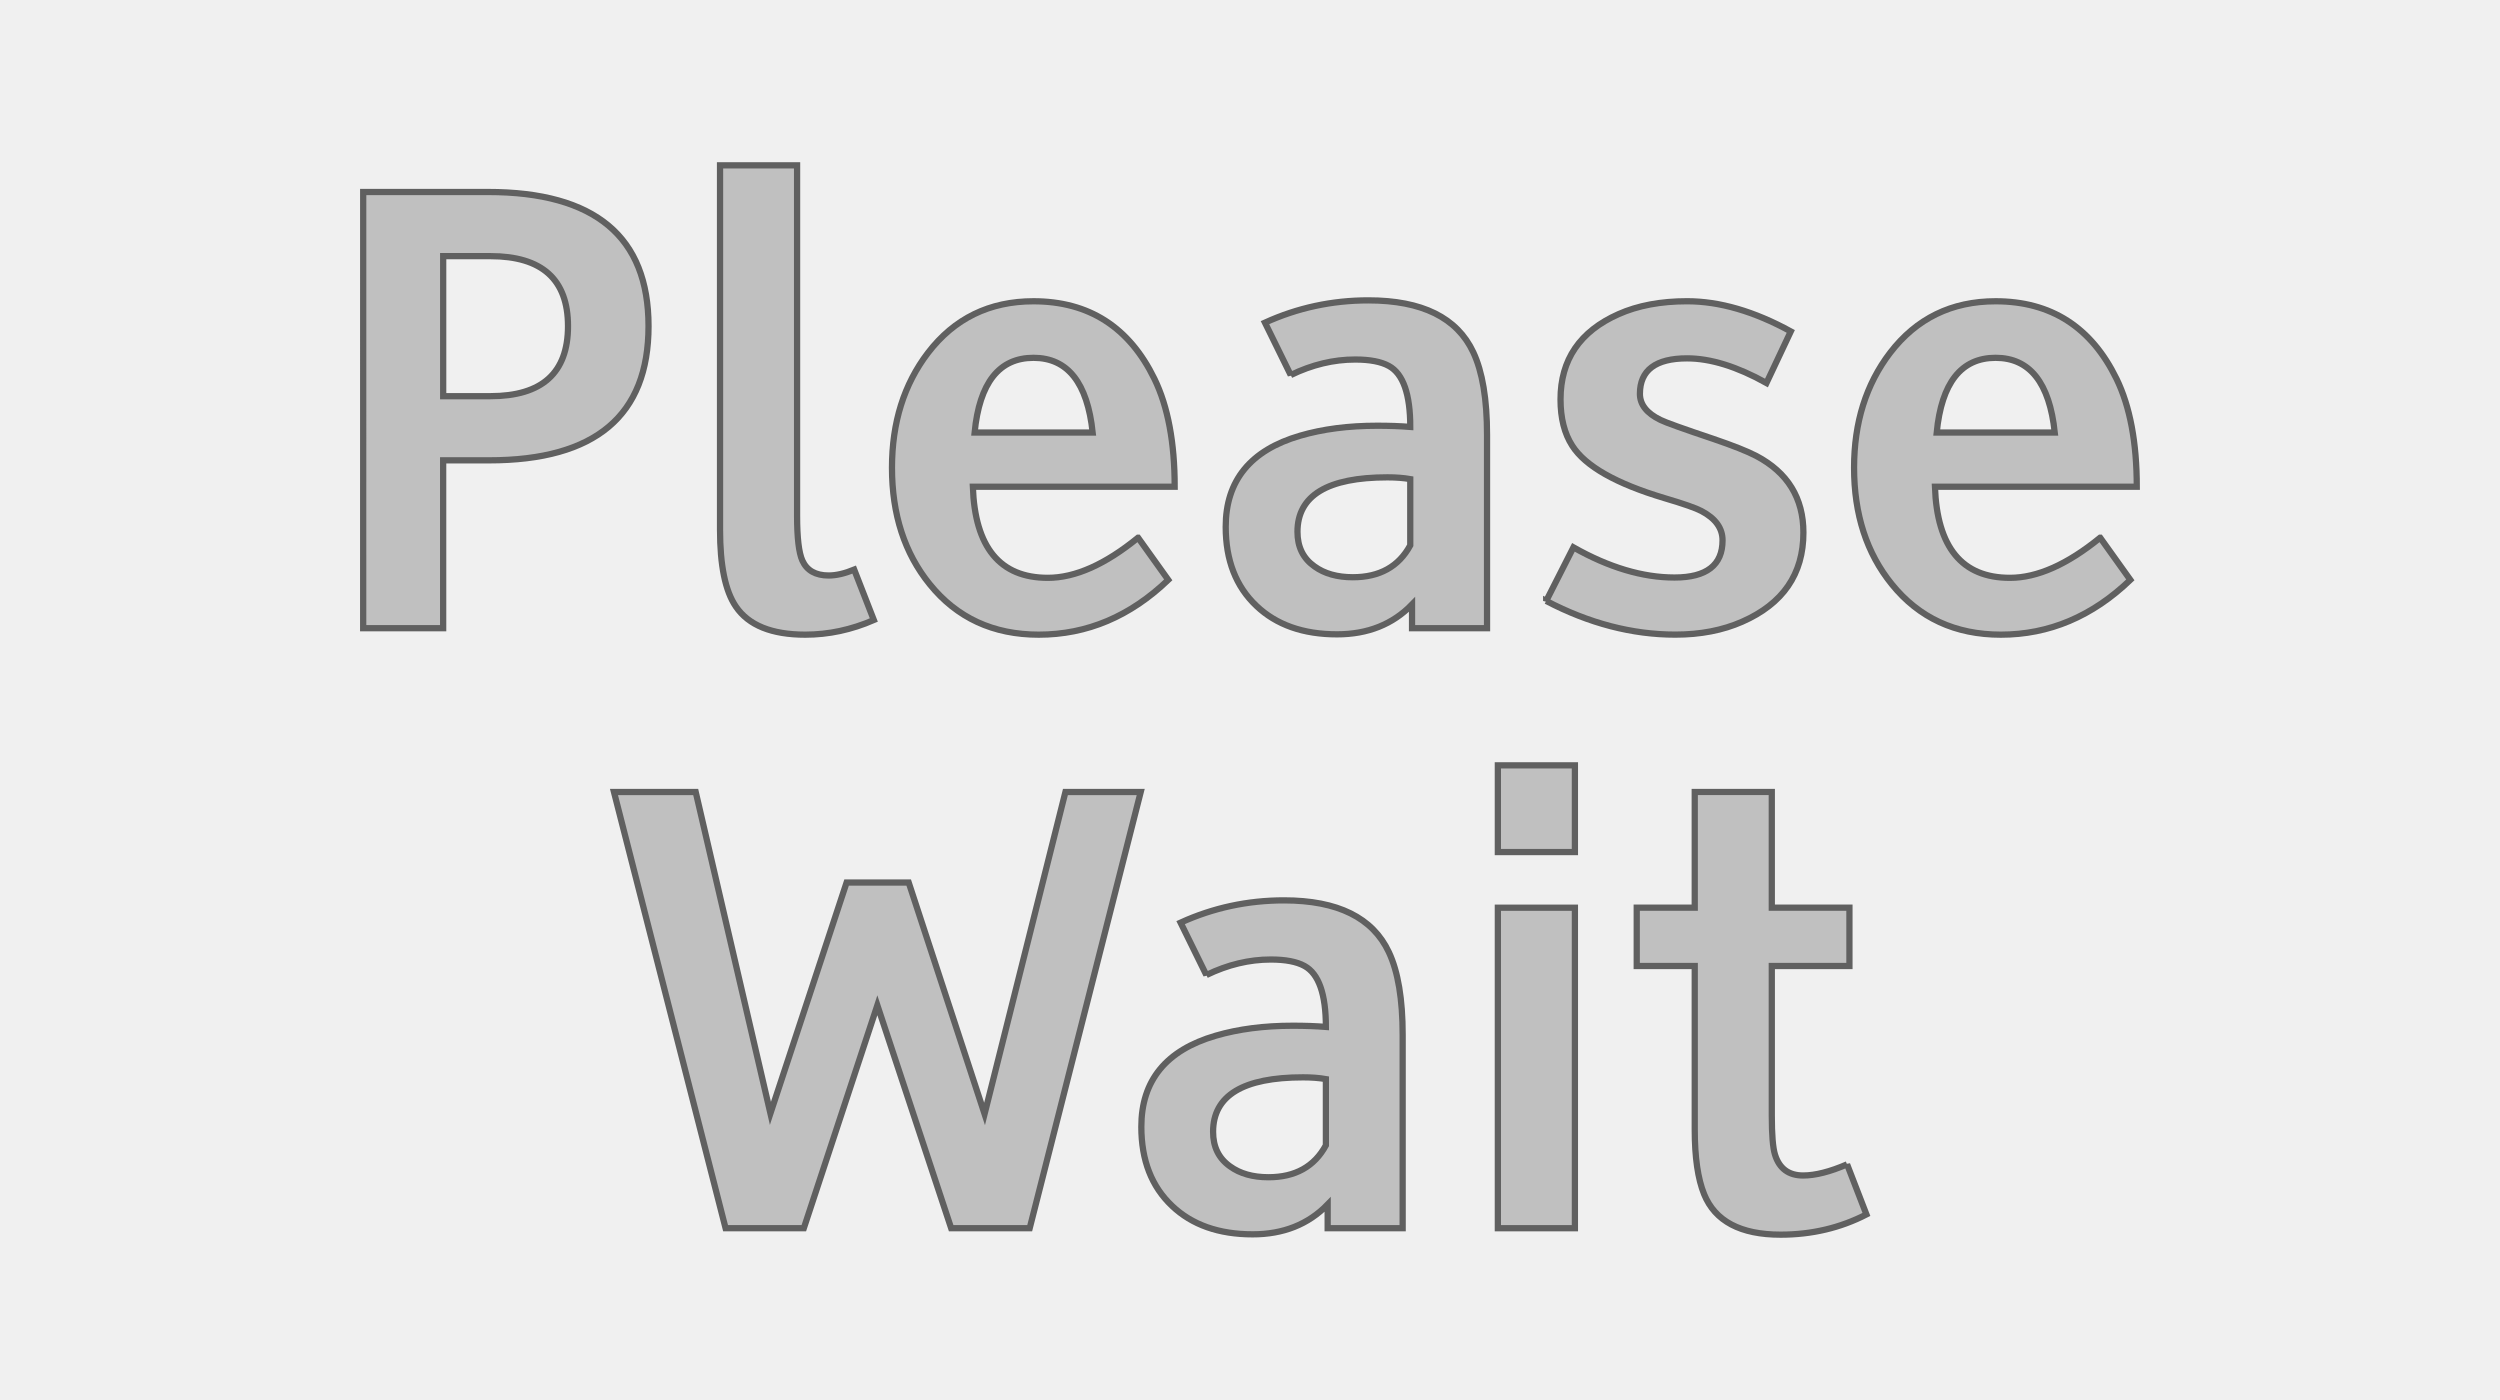
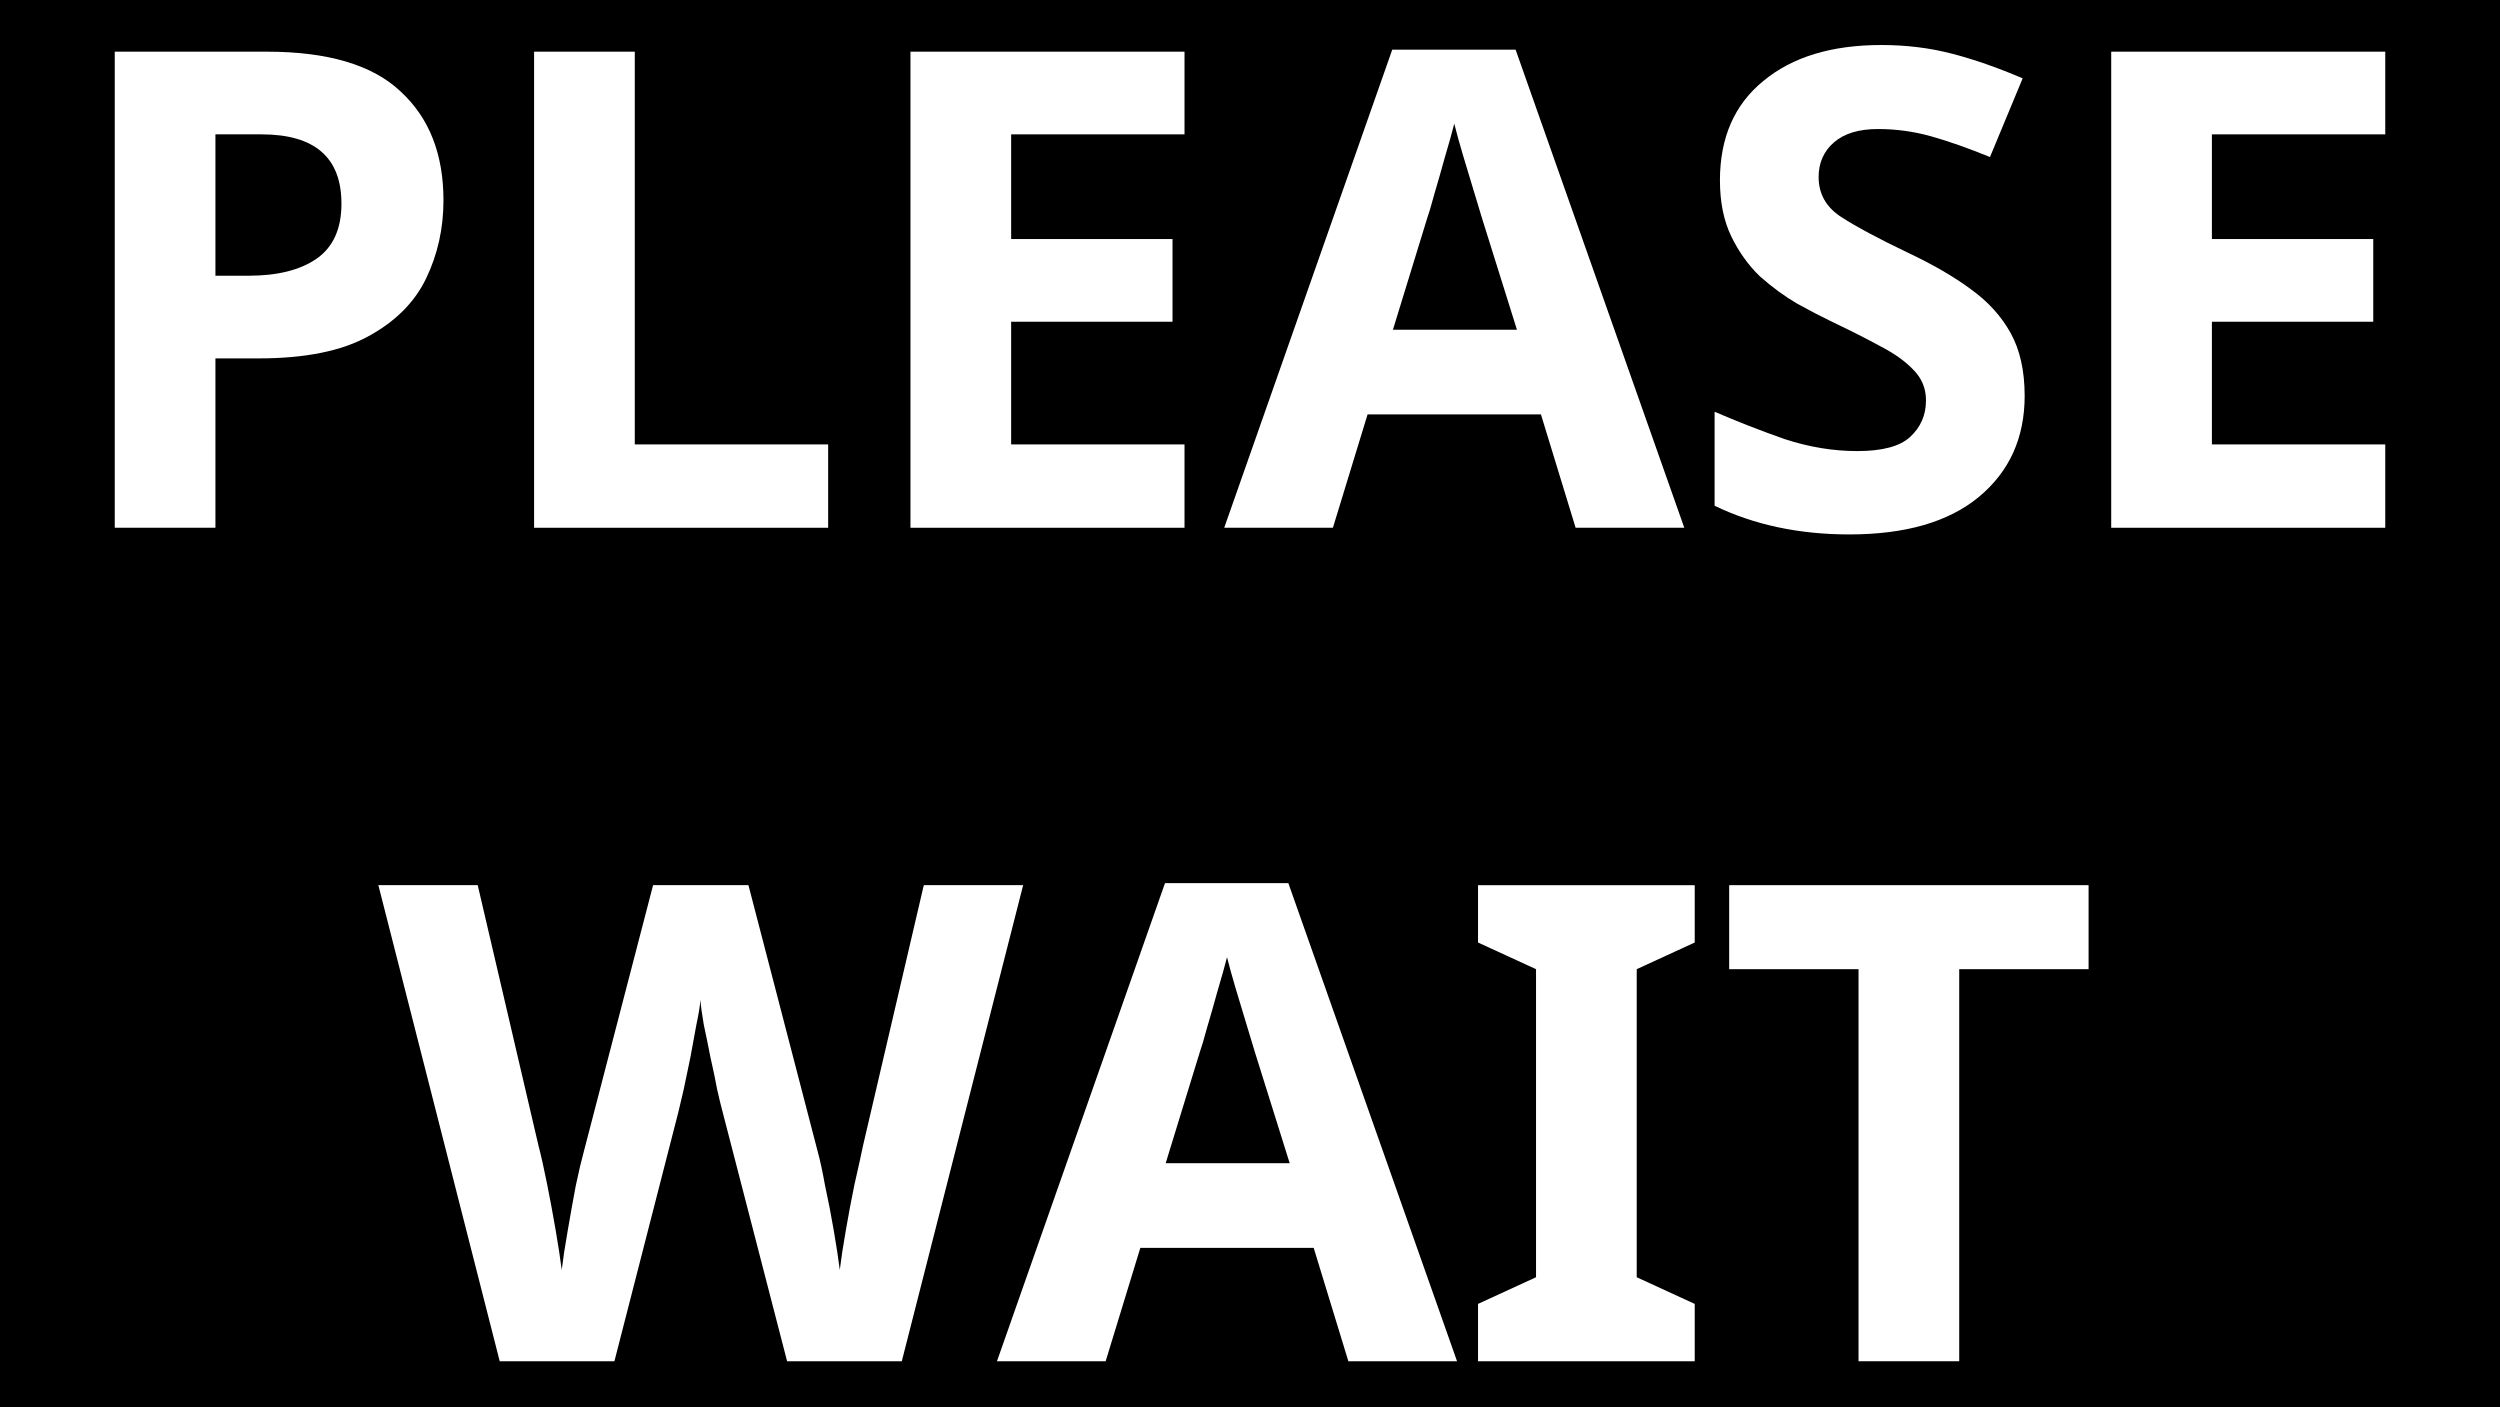
- <svg xmlns="http://www.w3.org/2000/svg" width="400" height="224" viewBox="0 0 105.833 59.267" version="1.1" id="svg8">
+ <svg xmlns="http://www.w3.org/2000/svg" width="4096" height="2304" viewBox="0 0 1083.733 609.6" version="1.1" id="svg8">
  <defs id="defs2" />
-   <g id="layer1" transform="translate(0,-237.7333)">
-     <g id="Please_Wait" transform="translate(9.285714e-7,3.2e-6)">
-       <g id="Please">
-         <path id="path11" style="font-style:normal;font-variant:normal;font-weight:bold;font-stretch:normal;font-size:25.4px;line-height:1;font-family:'Tiresias Infofont';-inkscape-font-specification:'Tiresias Infofont Bold';text-align:center;letter-spacing:0px;word-spacing:0px;text-anchor:middle;fill:#c0c0c0;fill-opacity:1;stroke:#606060;stroke-width:0.265;stroke-miterlimit:4;stroke-dasharray:none;stroke-opacity:1" d="m 15.375,245.861 h 5.283 q 6.796,0 6.796,5.68 0,5.68 -6.747,5.68 h -1.947 v 7.107 h -3.386 z m 3.386,2.716 v 5.928 h 1.997 q 3.287,0 3.287,-2.964 0,-2.964 -3.287,-2.964 z" />
-         <path id="path13" style="font-style:normal;font-variant:normal;font-weight:bold;font-stretch:normal;font-size:25.4px;line-height:1;font-family:'Tiresias Infofont';-inkscape-font-specification:'Tiresias Infofont Bold';text-align:center;letter-spacing:0px;word-spacing:0px;text-anchor:middle;fill:#c0c0c0;fill-opacity:1;stroke:#606060;stroke-width:0.265;stroke-miterlimit:4;stroke-dasharray:none;stroke-opacity:1" d="m 36.161,261.848 0.831,2.133 q -1.426,0.62 -2.902,0.62 -2.133,0 -2.939,-1.191 -0.67,-0.98 -0.67,-3.249 v -15.429 h 3.262 v 14.833 q 0,1.401 0.223,1.898 0.285,0.633 1.116,0.633 0.471,0 1.079,-0.248 z" />
-         <path id="path15" style="font-style:normal;font-variant:normal;font-weight:bold;font-stretch:normal;font-size:25.4px;line-height:1;font-family:'Tiresias Infofont';-inkscape-font-specification:'Tiresias Infofont Bold';text-align:center;letter-spacing:0px;word-spacing:0px;text-anchor:middle;fill:#c0c0c0;fill-opacity:1;stroke:#606060;stroke-width:0.265;stroke-miterlimit:4;stroke-dasharray:none;stroke-opacity:1" d="m 48.179,260.496 1.277,1.786 q -2.418,2.319 -5.482,2.319 -2.89,0 -4.614,-2.133 -1.6,-1.972 -1.6,-4.936 0,-2.865 1.525,-4.862 1.674,-2.183 4.465,-2.183 3.522,0 5.122,3.287 0.856,1.761 0.856,4.564 h -8.545 q 0.136,3.857 3.175,3.857 1.736,0 3.82,-1.699 z m -6.921,-4.452 h 4.998 q -0.335,-3.163 -2.505,-3.163 -2.183,0 -2.493,3.163 z" />
-         <path id="path17" style="font-style:normal;font-variant:normal;font-weight:bold;font-stretch:normal;font-size:25.4px;line-height:1;font-family:'Tiresias Infofont';-inkscape-font-specification:'Tiresias Infofont Bold';text-align:center;letter-spacing:0px;word-spacing:0px;text-anchor:middle;fill:#c0c0c0;fill-opacity:1;stroke:#606060;stroke-width:0.265;stroke-miterlimit:4;stroke-dasharray:none;stroke-opacity:1" d="m 54.641,253.612 -1.091,-2.22 q 2.071,-0.943 4.378,-0.943 3.411,0 4.44,2.195 0.583,1.24 0.583,3.497 v 8.186 h -3.175 v -1.005 q -1.228,1.265 -3.175,1.265 -2.146,0 -3.411,-1.203 -1.302,-1.228 -1.302,-3.349 0,-2.939 3.15,-3.857 1.439,-0.422 3.262,-0.422 0.769,0 1.401,0.05 0,-2.084 -0.905,-2.58 -0.496,-0.273 -1.426,-0.273 -1.377,0 -2.729,0.657 z m 5.06,7.206 v -2.803 q -0.422,-0.074 -0.967,-0.074 -3.808,0 -3.808,2.307 0,0.955 0.719,1.463 0.633,0.459 1.625,0.459 1.699,0 2.431,-1.352 z" />
-         <path id="path19" style="font-style:normal;font-variant:normal;font-weight:bold;font-stretch:normal;font-size:25.4px;line-height:1;font-family:'Tiresias Infofont';-inkscape-font-specification:'Tiresias Infofont Bold';text-align:center;letter-spacing:0px;word-spacing:0px;text-anchor:middle;fill:#c0c0c0;fill-opacity:1;stroke:#606060;stroke-width:0.265;stroke-miterlimit:4;stroke-dasharray:none;stroke-opacity:1" d="m 65.455,263.175 1.153,-2.27 q 2.257,1.277 4.279,1.277 2.034,0 2.034,-1.575 0,-0.769 -0.893,-1.24 -0.347,-0.186 -1.563,-0.546 -3.076,-0.918 -3.907,-2.22 -0.496,-0.769 -0.496,-1.96 0,-2.518 2.456,-3.609 1.228,-0.546 2.902,-0.546 2.059,0 4.39,1.277 l -1.029,2.183 q -1.873,-1.042 -3.361,-1.042 -1.997,0 -1.997,1.501 0,0.682 0.868,1.104 0.322,0.161 2.245,0.806 1.24,0.422 1.811,0.719 1.997,1.054 1.997,3.249 0,2.629 -2.592,3.77 -1.24,0.546 -2.828,0.546 -2.741,0 -5.469,-1.426 z" />
-         <path id="path21" style="font-style:normal;font-variant:normal;font-weight:bold;font-stretch:normal;font-size:25.4px;line-height:1;font-family:'Tiresias Infofont';-inkscape-font-specification:'Tiresias Infofont Bold';text-align:center;letter-spacing:0px;word-spacing:0px;text-anchor:middle;fill:#c0c0c0;fill-opacity:1;stroke:#606060;stroke-width:0.265;stroke-miterlimit:4;stroke-dasharray:none;stroke-opacity:1" d="m 88.908,260.496 1.277,1.786 q -2.418,2.319 -5.482,2.319 -2.89,0 -4.614,-2.133 -1.6,-1.972 -1.6,-4.936 0,-2.865 1.525,-4.862 1.674,-2.183 4.465,-2.183 3.522,0 5.122,3.287 0.856,1.761 0.856,4.564 h -8.545 q 0.136,3.857 3.175,3.857 1.736,0 3.82,-1.699 z m -6.921,-4.452 h 4.998 q -0.335,-3.163 -2.505,-3.163 -2.183,0 -2.493,3.163 z" />
-       </g>
-       <g id="Wait">
-         <path id="path23" style="font-style:normal;font-variant:normal;font-weight:bold;font-stretch:normal;font-size:25.4px;line-height:1;font-family:'Tiresias Infofont';-inkscape-font-specification:'Tiresias Infofont Bold';text-align:center;letter-spacing:0px;word-spacing:0px;text-anchor:middle;fill:#c0c0c0;fill-opacity:1;stroke:#606060;stroke-width:0.265;stroke-miterlimit:4;stroke-dasharray:none;stroke-opacity:1" d="m 40.266,289.728 -3.125,-9.438 -3.113,9.438 H 30.716 l -4.725,-18.467 h 3.46 l 3.163,13.605 3.225,-9.773 h 2.629 l 3.212,9.798 3.423,-13.63 h 3.187 l -4.7,18.467 z" />
-         <path id="path25" style="font-style:normal;font-variant:normal;font-weight:bold;font-stretch:normal;font-size:25.4px;line-height:1;font-family:'Tiresias Infofont';-inkscape-font-specification:'Tiresias Infofont Bold';text-align:center;letter-spacing:0px;word-spacing:0px;text-anchor:middle;fill:#c0c0c0;fill-opacity:1;stroke:#606060;stroke-width:0.265;stroke-miterlimit:4;stroke-dasharray:none;stroke-opacity:1" d="m 51.069,279.012 -1.091,-2.22 q 2.071,-0.943 4.378,-0.943 3.411,0 4.44,2.195 0.583,1.24 0.583,3.497 v 8.186 h -3.175 v -1.005 q -1.228,1.265 -3.175,1.265 -2.146,0 -3.411,-1.203 -1.302,-1.228 -1.302,-3.349 0,-2.939 3.15,-3.857 1.439,-0.422 3.262,-0.422 0.769,0 1.401,0.05 0,-2.084 -0.905,-2.58 -0.496,-0.273 -1.426,-0.273 -1.377,0 -2.729,0.657 z m 5.06,7.206 v -2.803 q -0.422,-0.074 -0.967,-0.074 -3.808,0 -3.808,2.307 0,0.955 0.719,1.463 0.633,0.459 1.625,0.459 1.699,0 2.431,-1.352 z" />
-         <path id="path27" style="font-style:normal;font-variant:normal;font-weight:bold;font-stretch:normal;font-size:25.4px;line-height:1;font-family:'Tiresias Infofont';-inkscape-font-specification:'Tiresias Infofont Bold';text-align:center;letter-spacing:0px;word-spacing:0px;text-anchor:middle;fill:#c0c0c0;fill-opacity:1;stroke:#606060;stroke-width:0.265;stroke-miterlimit:4;stroke-dasharray:none;stroke-opacity:1" d="m 66.671,276.16 v 13.568 H 63.409 V 276.16 Z m 0,-2.356 h -3.262 v -3.671 h 3.262 z" />
-         <path id="path29" style="font-style:normal;font-variant:normal;font-weight:bold;font-stretch:normal;font-size:25.4px;line-height:1;font-family:'Tiresias Infofont';-inkscape-font-specification:'Tiresias Infofont Bold';text-align:center;letter-spacing:0px;word-spacing:0px;text-anchor:middle;fill:#c0c0c0;fill-opacity:1;stroke:#606060;stroke-width:0.265;stroke-miterlimit:4;stroke-dasharray:none;stroke-opacity:1" d="m 78.193,287.024 0.819,2.121 q -1.662,0.856 -3.634,0.856 -2.542,0 -3.237,-1.712 -0.397,-0.98 -0.397,-2.729 v -6.933 h -2.456 v -2.468 h 2.456 v -4.899 h 3.262 v 4.899 h 3.287 v 2.468 h -3.287 v 6.338 q 0,1.215 0.136,1.65 0.273,0.881 1.191,0.881 0.769,0 1.86,-0.471 z" />
-       </g>
+   <g id="layer1" transform="translate(0,312.6)">
+     <rect style="opacity:1;fill:#000000;fill-opacity:1;stroke:none;stroke-width:3.511;stroke-miterlimit:4;stroke-dasharray:none;stroke-opacity:1" id="rect10" width="1111.25" height="648.229" x="-13.758" y="-331.915" />
+     <g aria-label="PLEASE WAIT" style="font-style:normal;font-variant:normal;font-weight:bold;font-stretch:normal;font-size:72.4px;line-height:1.25;font-family:'Noto Sans';-inkscape-font-specification:'Noto Sans, Bold';font-variant-ligatures:normal;font-variant-caps:normal;font-variant-numeric:normal;font-feature-settings:normal;text-align:center;letter-spacing:0px;word-spacing:0px;writing-mode:lr-tb;text-anchor:middle;fill:#ffffff;fill-opacity:1;stroke:none;stroke-width:4.525" id="text819" transform="matrix(3.992386,0,0,3.992386,1.031467,-889.3188)">
+       <path d="m 28.708,150.065 q 9.991,0 14.552,4.344 4.634,4.272 4.634,11.801 0,4.561 -1.882,8.471 -1.882,3.91 -6.299,6.299 -4.344,2.389 -11.874,2.389 h -4.706 v 18.39 H 12.201 v -51.694 z m -0.579,8.978 h -4.996 v 15.349 h 3.62 q 4.634,0 7.312,-1.81 2.751,-1.882 2.751,-6.009 0,-7.53 -8.688,-7.53 z" style="font-style:normal;font-variant:normal;font-weight:bold;font-stretch:normal;font-size:72.4px;font-family:'Noto Sans';-inkscape-font-specification:'Noto Sans, Bold';font-variant-ligatures:normal;font-variant-caps:normal;font-variant-numeric:normal;font-feature-settings:normal;text-align:center;writing-mode:lr-tb;text-anchor:middle;fill:#ffffff;fill-opacity:1;stroke-width:4.525" id="path823" />
+       <path d="m 57.734,201.759 v -51.694 h 10.932 v 42.644 h 20.996 v 9.05 z" style="font-style:normal;font-variant:normal;font-weight:bold;font-stretch:normal;font-size:72.4px;font-family:'Noto Sans';-inkscape-font-specification:'Noto Sans, Bold';font-variant-ligatures:normal;font-variant-caps:normal;font-variant-numeric:normal;font-feature-settings:normal;text-align:center;writing-mode:lr-tb;text-anchor:middle;fill:#ffffff;fill-opacity:1;stroke-width:4.525" id="path825" />
+       <path d="M 128.356,201.759 H 98.6 V 150.065 H 128.356 v 8.978 h -18.824 v 11.367 H 127.053 v 8.978 h -17.521 v 13.322 h 18.824 z" style="font-style:normal;font-variant:normal;font-weight:bold;font-stretch:normal;font-size:72.4px;font-family:'Noto Sans';-inkscape-font-specification:'Noto Sans, Bold';font-variant-ligatures:normal;font-variant-caps:normal;font-variant-numeric:normal;font-feature-settings:normal;text-align:center;writing-mode:lr-tb;text-anchor:middle;fill:#ffffff;fill-opacity:1;stroke-width:4.525" id="path827" />
+       <path d="m 170.822,201.759 -3.765,-12.308 h -18.824 l -3.765,12.308 h -11.801 l 18.245,-51.911 h 13.394 l 18.317,51.911 z m -6.371,-21.503 -3.765,-12.018 q -0.362,-1.231 -0.941,-3.113 -0.579,-1.882 -1.158,-3.837 -0.579,-1.955 -0.941,-3.403 -0.362,1.448 -1.014,3.62 -0.579,2.1 -1.158,4.054 -0.507,1.882 -0.796,2.679 l -3.692,12.018 z" style="font-style:normal;font-variant:normal;font-weight:bold;font-stretch:normal;font-size:72.4px;font-family:'Noto Sans';-inkscape-font-specification:'Noto Sans, Bold';font-variant-ligatures:normal;font-variant-caps:normal;font-variant-numeric:normal;font-feature-settings:normal;text-align:center;writing-mode:lr-tb;text-anchor:middle;fill:#ffffff;fill-opacity:1;stroke-width:4.525" id="path829" />
+       <path d="m 219.58,187.424 q 0,6.878 -4.996,11.005 -4.923,4.054 -14.046,4.054 -8.181,0 -14.625,-3.113 v -10.208 q 3.692,1.593 7.602,2.968 3.982,1.303 7.892,1.303 4.054,0 5.72,-1.52 1.738,-1.593 1.738,-3.982 0,-1.955 -1.376,-3.33 -1.303,-1.376 -3.548,-2.534 -2.244,-1.231 -5.14,-2.606 -1.81,-0.869 -3.91,-2.027 -2.1,-1.231 -4.054,-2.968 -1.882,-1.81 -3.113,-4.344 -1.231,-2.534 -1.231,-6.082 0,-6.95 4.706,-10.788 4.706,-3.91 12.815,-3.91 4.054,0 7.674,0.941 3.62,0.941 7.674,2.679 l -3.548,8.543 q -3.548,-1.448 -6.371,-2.244 -2.824,-0.796 -5.792,-0.796 -3.113,0 -4.778,1.448 -1.665,1.448 -1.665,3.765 0,2.751 2.462,4.344 2.462,1.593 7.312,3.91 3.982,1.882 6.733,3.91 2.824,2.027 4.344,4.778 1.52,2.751 1.52,6.806 z" style="font-style:normal;font-variant:normal;font-weight:bold;font-stretch:normal;font-size:72.4px;font-family:'Noto Sans';-inkscape-font-specification:'Noto Sans, Bold';font-variant-ligatures:normal;font-variant-caps:normal;font-variant-numeric:normal;font-feature-settings:normal;text-align:center;writing-mode:lr-tb;text-anchor:middle;fill:#ffffff;fill-opacity:1;stroke-width:4.525" id="path831" />
+       <path d="m 258.733,201.759 h -29.756 v -51.694 h 29.756 v 8.978 h -18.824 v 11.367 h 17.521 v 8.978 h -17.521 v 13.322 h 18.824 z" style="font-style:normal;font-variant:normal;font-weight:bold;font-stretch:normal;font-size:72.4px;font-family:'Noto Sans';-inkscape-font-specification:'Noto Sans, Bold';font-variant-ligatures:normal;font-variant-caps:normal;font-variant-numeric:normal;font-feature-settings:normal;text-align:center;writing-mode:lr-tb;text-anchor:middle;fill:#ffffff;fill-opacity:1;stroke-width:4.525" id="path833" />
+       <path d="m 110.835,240.565 -13.177,51.694 h -12.453 l -7.023,-27.15 q -0.217,-0.796 -0.579,-2.389 -0.29,-1.593 -0.724,-3.475 -0.362,-1.882 -0.724,-3.548 -0.29,-1.665 -0.362,-2.679 -0.072,1.014 -0.434,2.679 -0.29,1.665 -0.652,3.548 -0.362,1.81 -0.724,3.475 -0.362,1.593 -0.579,2.462 l -6.95,27.078 H 54.001 L 40.824,240.565 h 10.788 l 6.588,28.236 q 0.434,1.665 0.941,4.199 0.507,2.534 0.941,5.068 0.434,2.534 0.652,4.272 0.217,-1.81 0.652,-4.272 0.434,-2.534 0.869,-4.851 0.507,-2.389 0.869,-3.692 l 7.53,-28.96 h 10.353 l 7.53,28.96 q 0.362,1.303 0.796,3.692 0.507,2.317 0.941,4.851 0.434,2.534 0.652,4.272 0.217,-1.81 0.652,-4.272 0.434,-2.534 0.941,-4.996 0.579,-2.534 0.941,-4.272 l 6.588,-28.236 z" style="font-style:normal;font-variant:normal;font-weight:bold;font-stretch:normal;font-size:72.4px;font-family:'Noto Sans';-inkscape-font-specification:'Noto Sans, Bold';font-variant-ligatures:normal;font-variant-caps:normal;font-variant-numeric:normal;font-feature-settings:normal;text-align:center;writing-mode:lr-tb;text-anchor:middle;fill:#ffffff;fill-opacity:1;stroke-width:4.525" id="path835" />
+       <path d="m 146.147,292.259 -3.765,-12.308 h -18.824 l -3.765,12.308 h -11.801 l 18.245,-51.911 h 13.394 l 18.317,51.911 z m -6.371,-21.503 -3.765,-12.018 q -0.362,-1.231 -0.941,-3.113 -0.579,-1.882 -1.158,-3.837 -0.579,-1.955 -0.941,-3.403 -0.362,1.448 -1.014,3.62 -0.579,2.1 -1.158,4.054 -0.507,1.882 -0.796,2.679 l -3.692,12.018 z" style="font-style:normal;font-variant:normal;font-weight:bold;font-stretch:normal;font-size:72.4px;font-family:'Noto Sans';-inkscape-font-specification:'Noto Sans, Bold';font-variant-ligatures:normal;font-variant-caps:normal;font-variant-numeric:normal;font-feature-settings:normal;text-align:center;writing-mode:lr-tb;text-anchor:middle;fill:#ffffff;fill-opacity:1;stroke-width:4.525" id="path837" />
+       <path d="m 183.755,292.259 h -23.53 v -6.226 l 6.299,-2.896 v -33.449 l -6.299,-2.896 v -6.226 h 23.53 v 6.226 l -6.299,2.896 v 33.449 l 6.299,2.896 z" style="font-style:normal;font-variant:normal;font-weight:bold;font-stretch:normal;font-size:72.4px;font-family:'Noto Sans';-inkscape-font-specification:'Noto Sans, Bold';font-variant-ligatures:normal;font-variant-caps:normal;font-variant-numeric:normal;font-feature-settings:normal;text-align:center;writing-mode:lr-tb;text-anchor:middle;fill:#ffffff;fill-opacity:1;stroke-width:4.525" id="path839" />
+       <path d="m 212.474,292.259 h -10.932 v -42.571 h -14.046 v -9.122 h 39.024 v 9.122 H 212.474 Z" style="font-style:normal;font-variant:normal;font-weight:bold;font-stretch:normal;font-size:72.4px;font-family:'Noto Sans';-inkscape-font-specification:'Noto Sans, Bold';font-variant-ligatures:normal;font-variant-caps:normal;font-variant-numeric:normal;font-feature-settings:normal;text-align:center;writing-mode:lr-tb;text-anchor:middle;fill:#ffffff;fill-opacity:1;stroke-width:4.525" id="path841" />
    </g>
  </g>
</svg>
